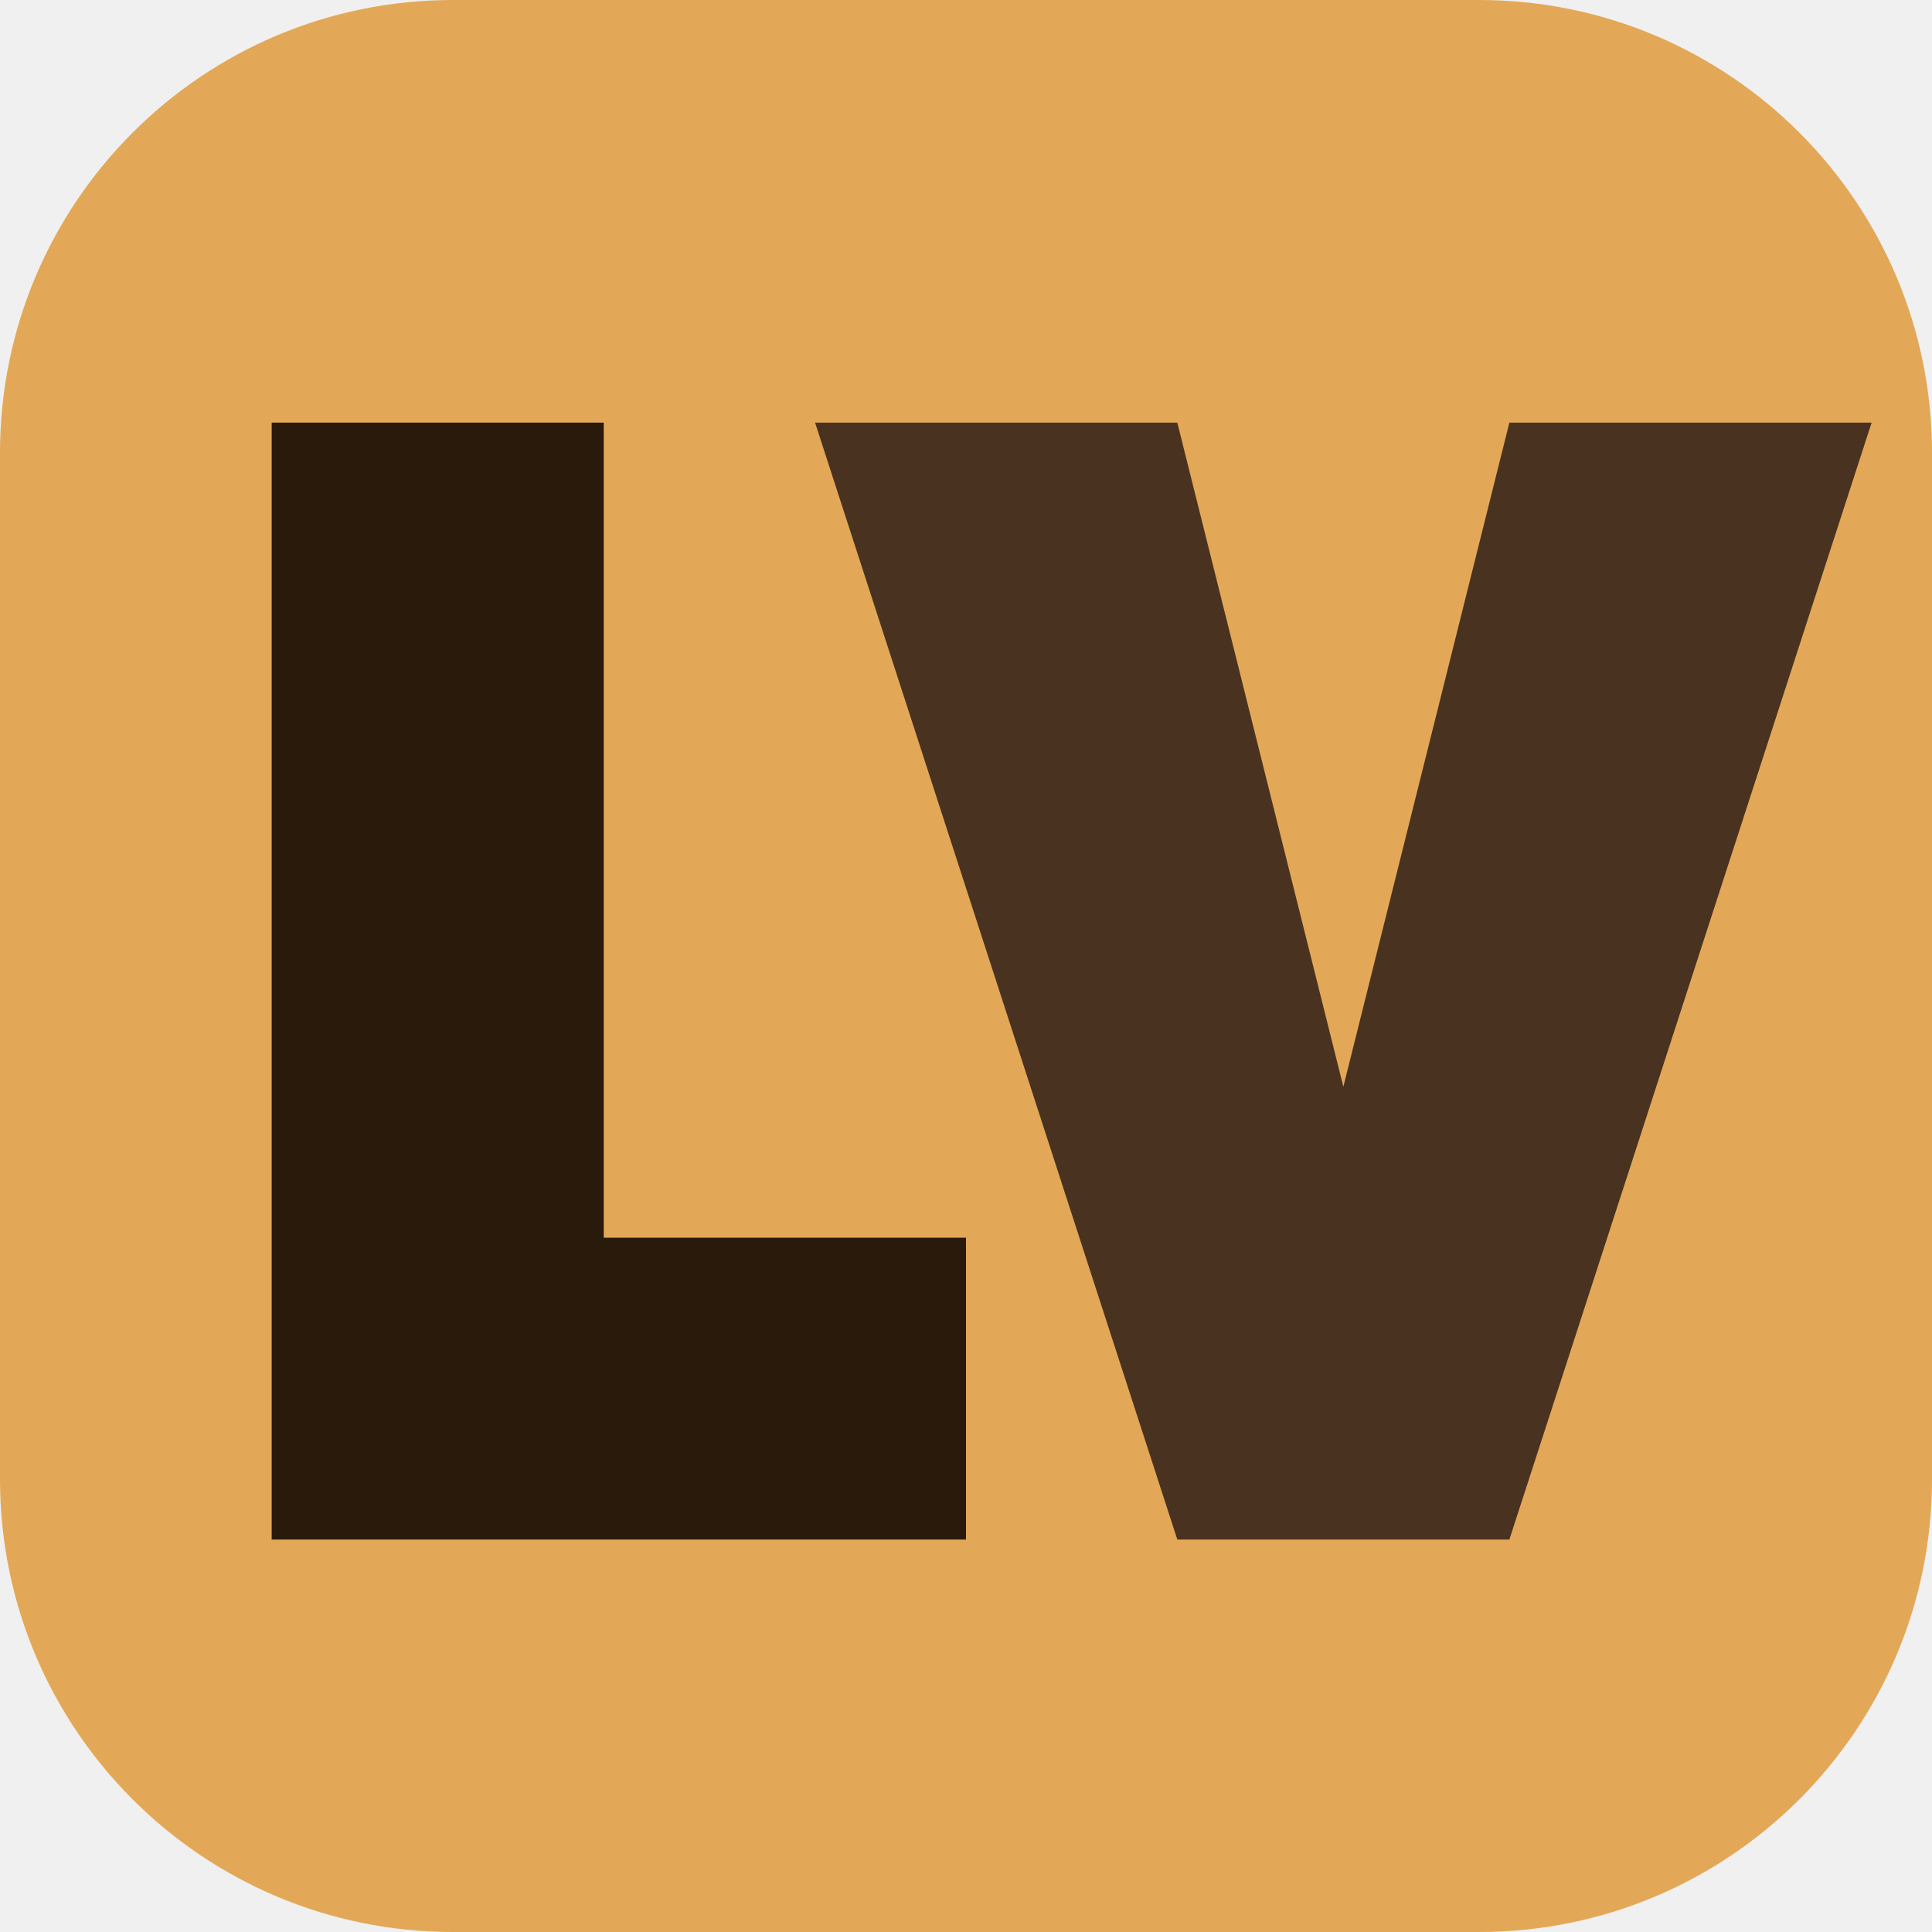
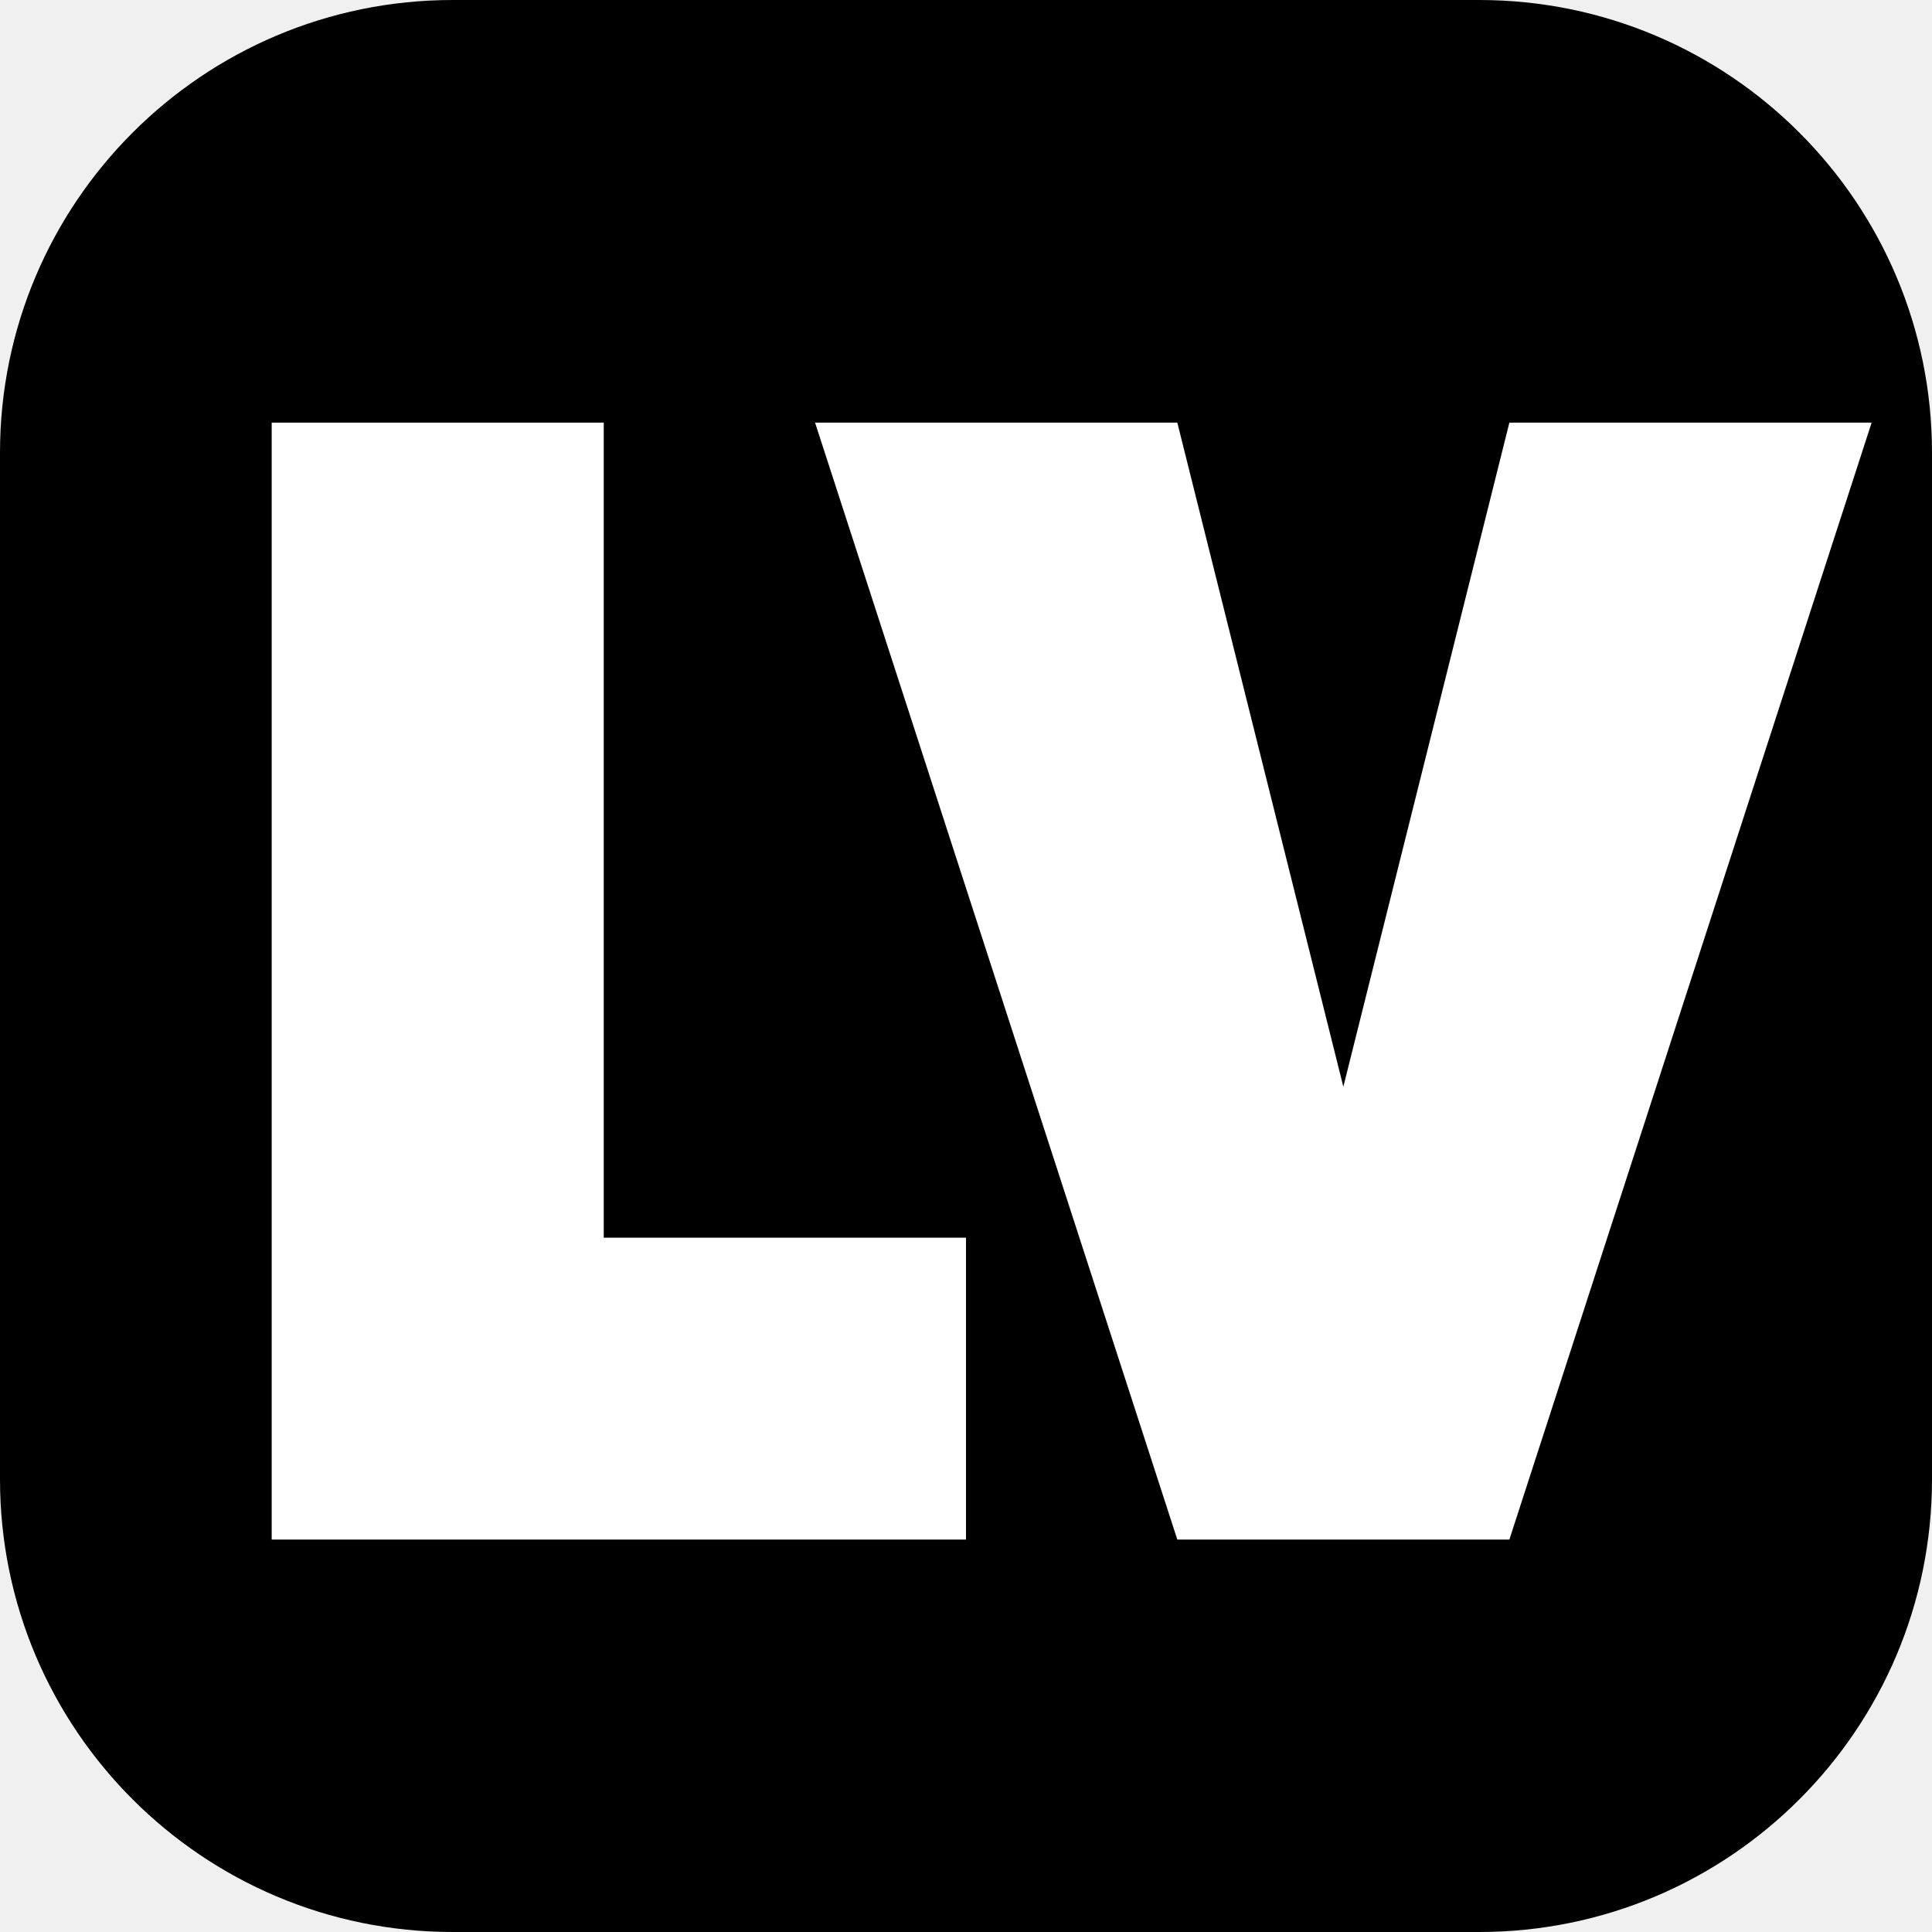
<svg xmlns="http://www.w3.org/2000/svg" viewBox="0 0 128 128" fill="none" role="img" aria-labelledby="title">
-   <rect width="128" height="128" rx="30" fill="#E3A857" />
-   <path d="M18 28H40V82H64V102H18Z" fill="#2A1A0C" />
-   <path d="M54 28H78L89 72L100 28H124L100 102H78Z" fill="#4A3220" />
+   <rect width="128" height="128" rx="30" fill="#000000" />
+   <path d="M18 28H40V82H64V102H18Z" fill="#FFFFFF" />
+   <path d="M54 28H78L89 72L100 28H124L100 102H78Z" fill="#FFFFFF" />
</svg>
